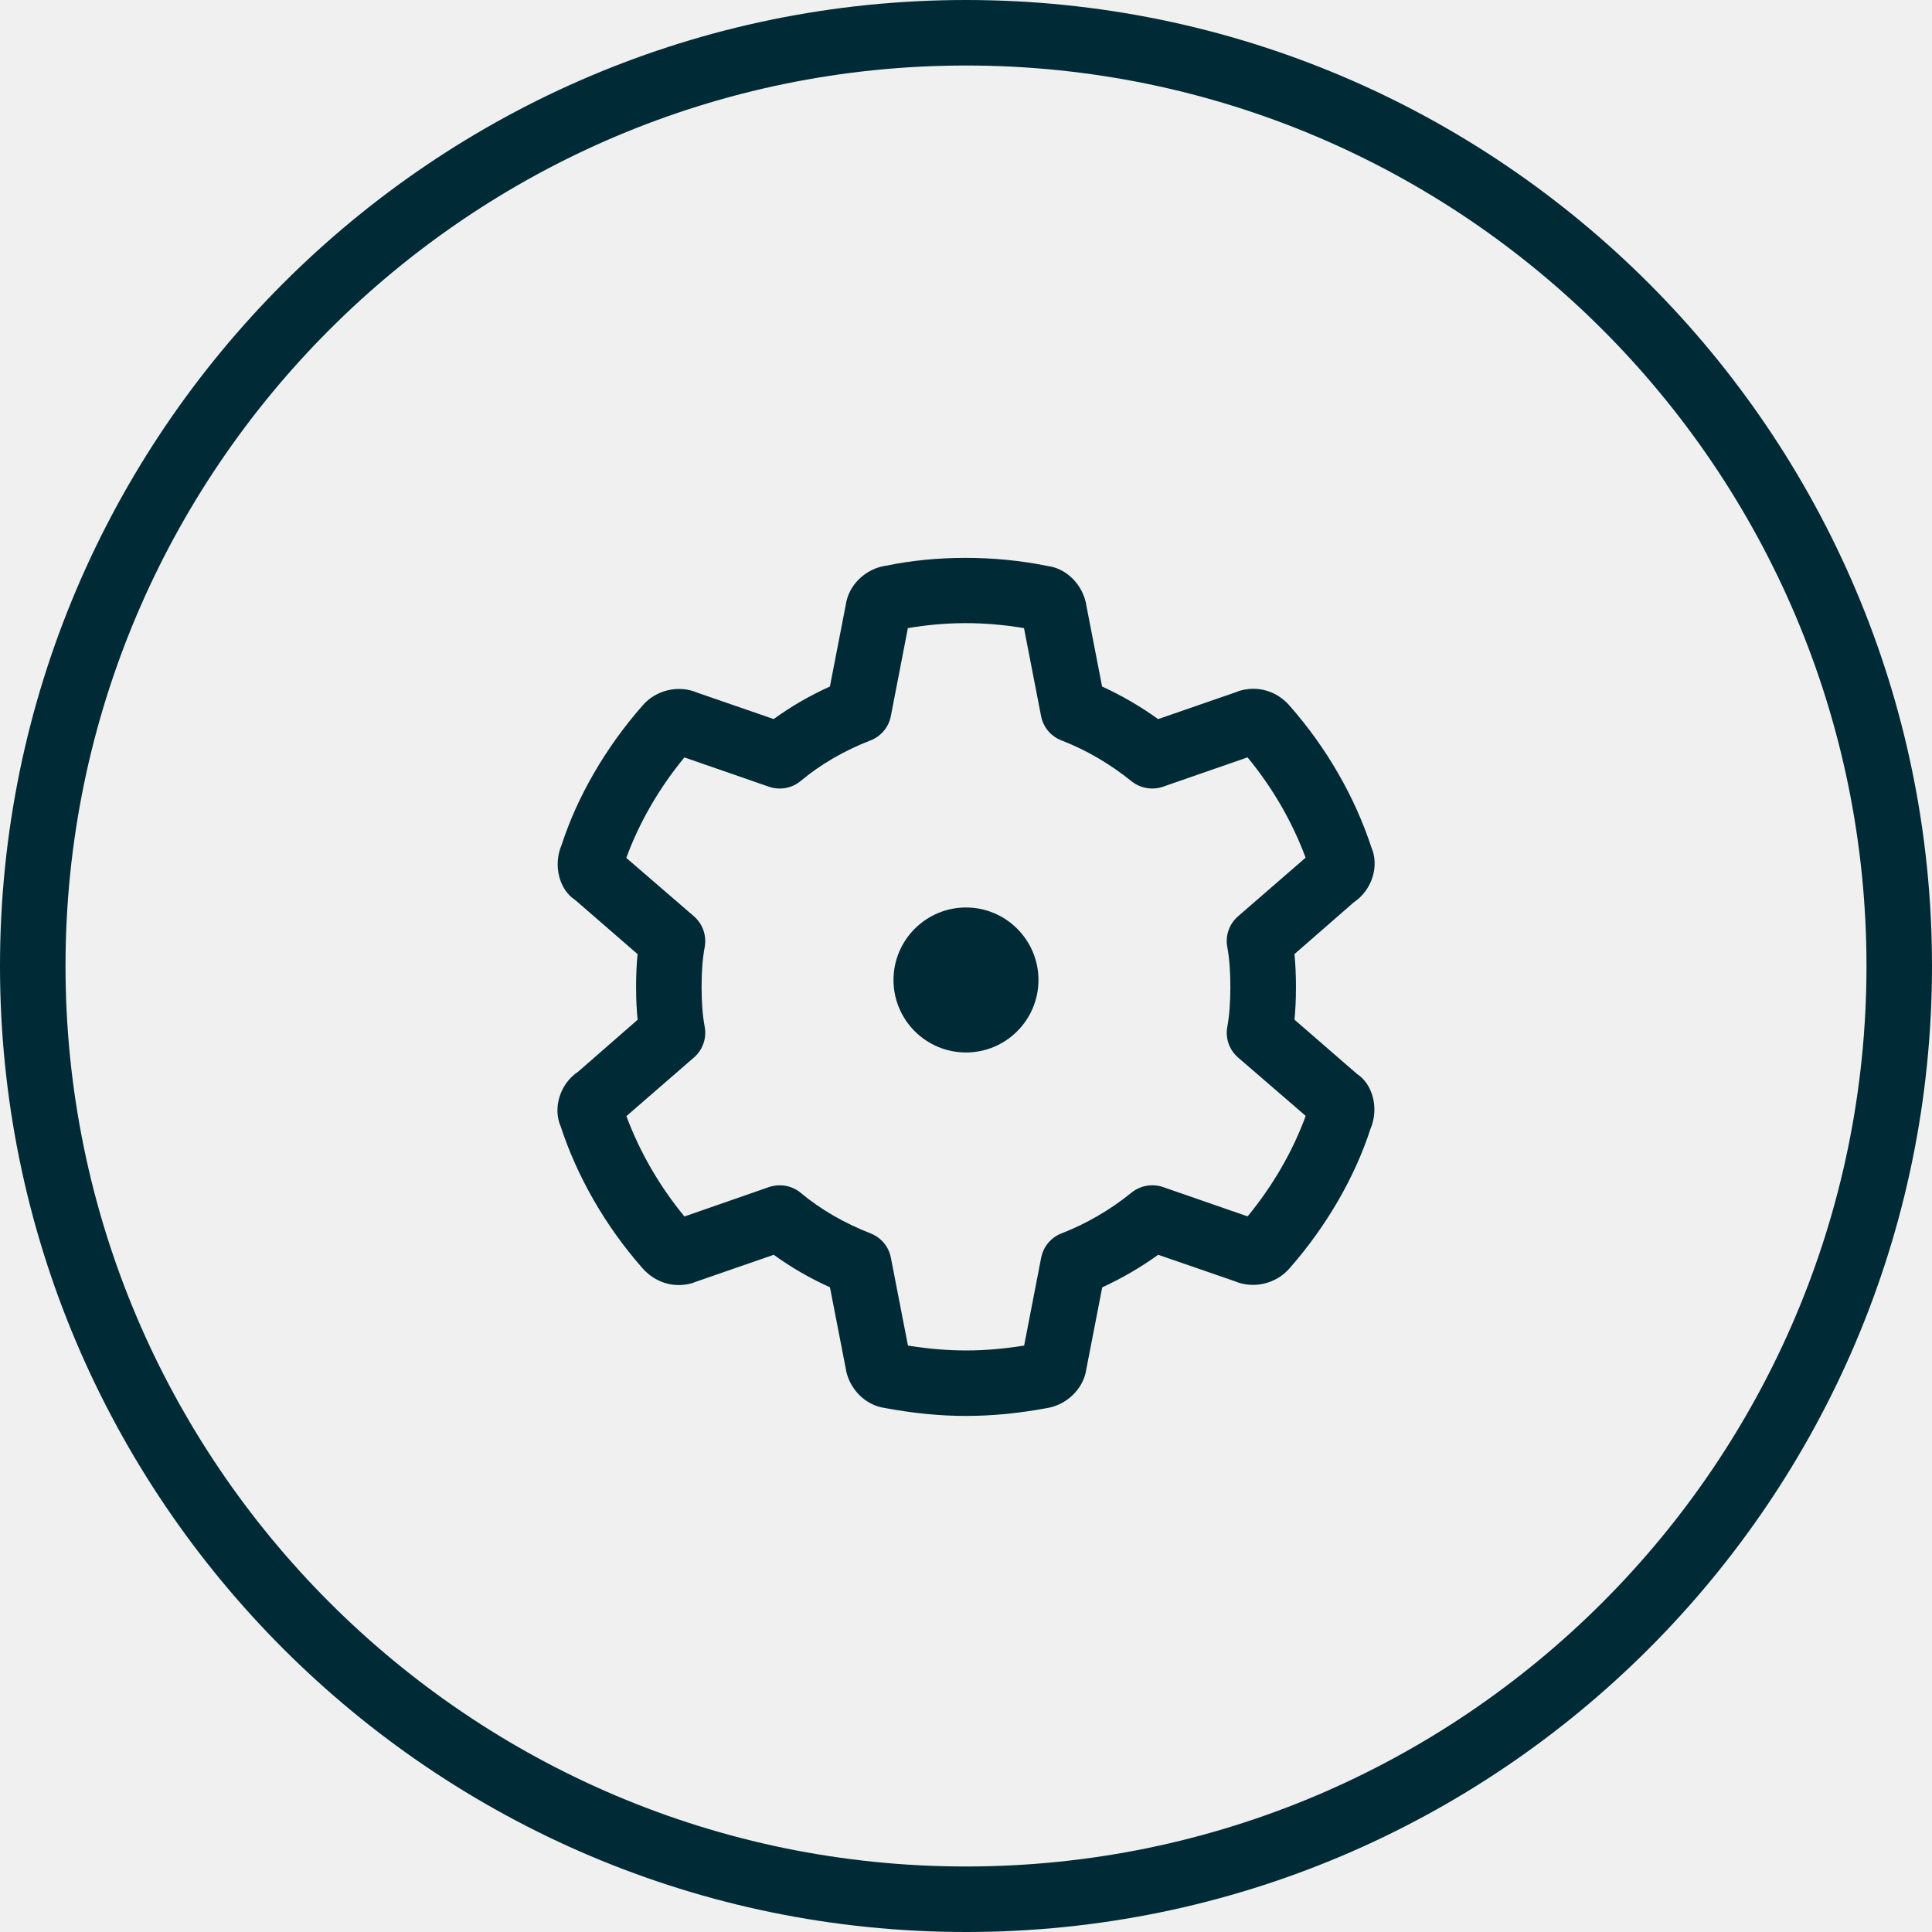
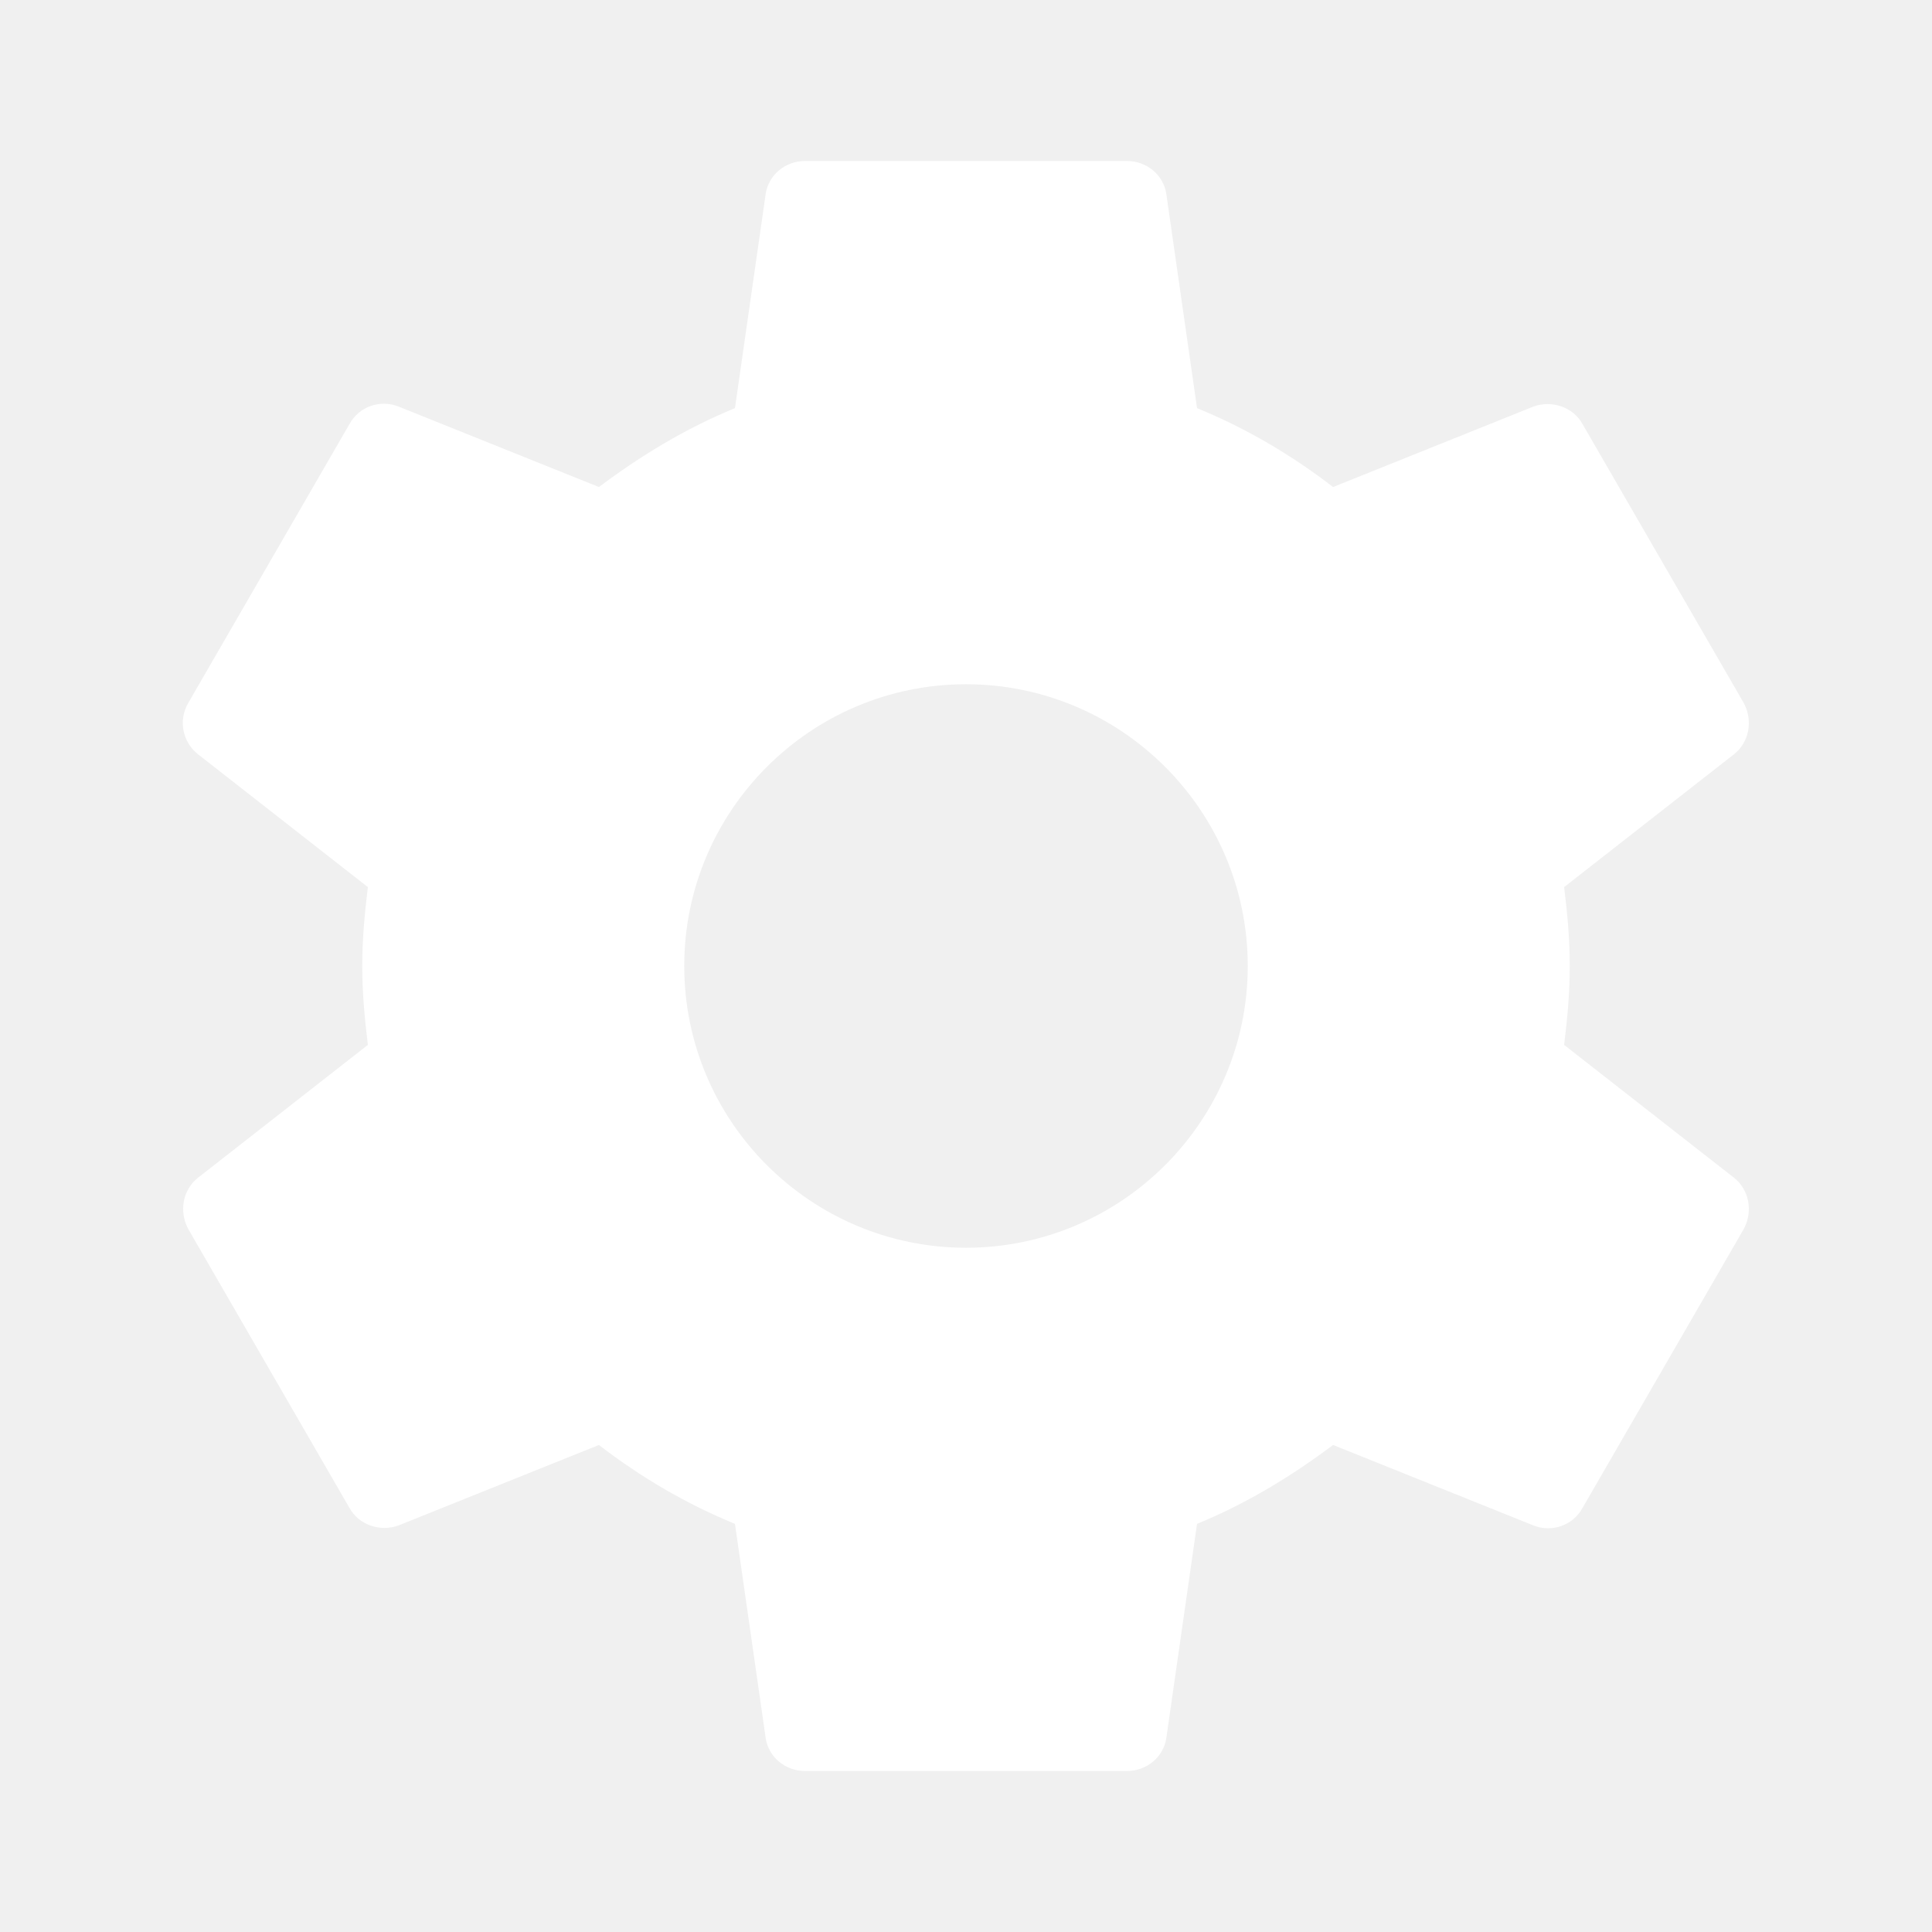
- <svg xmlns="http://www.w3.org/2000/svg" version="1.1" id="Capa_1" x="0px" y="0px" width="512px" height="512px" viewBox="0 0 44.236 44.236" style="enable-background:new 0 0 44.236 44.236;" xml:space="preserve">
-   <g>
-     <g>
-       <path d="M22.118,44.236C9.922,44.236,0,34.314,0,22.119C0,9.923,9.922,0,22.118,0s22.118,9.923,22.118,22.119    C44.236,34.314,34.314,44.236,22.118,44.236z M22.118,1.5C10.75,1.5,1.5,10.75,1.5,22.119s9.25,20.617,20.618,20.617    s20.618-9.248,20.618-20.617S33.486,1.5,22.118,1.5z" fill="#002b36" />
-       <g>
-         <circle cx="22.118" cy="22.438" r="1.41" fill="#002b36" />
-         <path d="M22.118,24.098c-0.916,0-1.66-0.744-1.66-1.66c0-0.915,0.745-1.66,1.66-1.66s1.659,0.745,1.659,1.66     C23.777,23.354,23.034,24.098,22.118,24.098z M22.118,21.277c-0.64,0-1.16,0.521-1.16,1.16s0.521,1.161,1.16,1.161     c0.639,0,1.159-0.521,1.159-1.161S22.758,21.277,22.118,21.277z" fill="#002b36" />
-       </g>
-       <g>
-         <path d="M22.118,32.42c-0.6,0-1.208-0.061-1.86-0.182c-0.446-0.062-0.83-0.444-0.898-0.926l-0.357-1.838     c-0.461-0.207-0.896-0.459-1.287-0.744l-1.798,0.623c-0.087,0.041-0.233,0.07-0.381,0.07c-0.317,0-0.622-0.146-0.837-0.398     c-0.836-0.952-1.482-2.074-1.862-3.233c-0.183-0.418-0.023-0.974,0.403-1.257l1.358-1.186c-0.023-0.23-0.035-0.479-0.035-0.752     c0-0.271,0.011-0.52,0.035-0.75l-1.435-1.245c-0.35-0.226-0.51-0.78-0.303-1.262c0.356-1.098,1.003-2.219,1.847-3.181     c0.299-0.355,0.822-0.488,1.261-0.298l1.746,0.603c0.39-0.284,0.825-0.537,1.287-0.745l0.364-1.874     c0.063-0.447,0.449-0.83,0.932-0.894c1.125-0.234,2.465-0.243,3.693,0.009c0.432,0.055,0.817,0.438,0.886,0.921l0.357,1.838     c0.447,0.204,0.875,0.453,1.283,0.746l1.803-0.624c0.087-0.04,0.232-0.07,0.381-0.07c0.318,0,0.624,0.146,0.838,0.401     c0.834,0.949,1.48,2.07,1.861,3.23c0.183,0.419,0.022,0.974-0.403,1.258l-1.358,1.185c0.022,0.232,0.034,0.48,0.034,0.752     s-0.011,0.52-0.034,0.75l1.434,1.245c0.351,0.226,0.511,0.78,0.304,1.261c-0.356,1.098-1.002,2.22-1.847,3.182     c-0.303,0.357-0.825,0.486-1.262,0.299l-1.75-0.604c-0.406,0.293-0.836,0.541-1.281,0.746l-0.364,1.873     c-0.062,0.444-0.446,0.827-0.927,0.896C23.327,32.359,22.718,32.42,22.118,32.42z M20.789,30.809c0.96,0.152,1.738,0.146,2.66,0     l0.39-2.012c0.05-0.254,0.226-0.464,0.466-0.557c0.57-0.221,1.111-0.535,1.607-0.936c0.201-0.162,0.472-0.207,0.716-0.125     l1.938,0.672c0.58-0.705,1.033-1.49,1.33-2.301l-1.549-1.337c-0.201-0.174-0.295-0.442-0.246-0.703     c0.047-0.259,0.07-0.558,0.07-0.914s-0.023-0.654-0.07-0.913c-0.05-0.261,0.045-0.529,0.246-0.703l1.547-1.342     c-0.313-0.838-0.764-1.611-1.33-2.297l-1.938,0.673c-0.244,0.083-0.516,0.036-0.717-0.125c-0.495-0.4-1.035-0.715-1.605-0.936     c-0.242-0.093-0.418-0.303-0.467-0.557l-0.391-2.014c-0.926-0.156-1.792-0.148-2.659,0l-0.39,2.014     c-0.049,0.254-0.225,0.464-0.466,0.557c-0.598,0.231-1.149,0.552-1.595,0.926c-0.202,0.17-0.478,0.22-0.728,0.135l-1.938-0.672     c-0.581,0.707-1.034,1.491-1.33,2.301l1.549,1.337c0.201,0.175,0.294,0.442,0.246,0.705c-0.048,0.255-0.071,0.553-0.071,0.911     s0.023,0.657,0.071,0.912c0.049,0.263-0.044,0.53-0.246,0.705l-1.547,1.343c0.313,0.836,0.763,1.609,1.329,2.297l1.938-0.674     c0.251-0.084,0.526-0.033,0.728,0.135c0.446,0.375,0.998,0.693,1.595,0.926c0.241,0.093,0.417,0.303,0.466,0.557L20.789,30.809z" fill="#002b36" />
-       </g>
-     </g>
-   </g>
-   <g>
- </g>
-   <g>
- </g>
-   <g>
- </g>
-   <g>
- </g>
-   <g>
- </g>
-   <g>
- </g>
-   <g>
- </g>
-   <g>
- </g>
-   <g>
- </g>
-   <g>
- </g>
-   <g>
- </g>
-   <g>
- </g>
-   <g>
- </g>
-   <g>
- </g>
-   <g>
- </g>
+ <svg xmlns="http://www.w3.org/2000/svg" fill="#FFFFFF" height="24" viewBox="0 0 24 24" width="24">
+   <path d="M0 0h24v24H0z" fill="none" />
+   <path d="M19.43 12.98c.04-.32.07-.64.07-.98s-.03-.66-.07-.98l2.11-1.65c.19-.15.24-.42.12-.64l-2-3.46c-.12-.22-.39-.3-.61-.22l-2.49 1c-.52-.4-1.08-.73-1.69-.98l-.38-2.65C14.46 2.18 14.25 2 14 2h-4c-.25 0-.46.18-.49.42l-.38 2.65c-.61.25-1.17.59-1.69.98l-2.49-1c-.23-.09-.49 0-.61.22l-2 3.46c-.13.22-.07.49.12.64l2.11 1.65c-.04.32-.07.65-.07.98s.03.66.07.98l-2.11 1.65c-.19.15-.24.42-.12.64l2 3.46c.12.22.39.3.61.22l2.49-1c.52.4 1.08.73 1.69.98l.38 2.65c.03.24.24.42.49.42h4c.25 0 .46-.18.49-.42l.38-2.65c.61-.25 1.17-.59 1.69-.98l2.49 1c.23.09.49 0 .61-.22l2-3.46c.12-.22.07-.49-.12-.64l-2.11-1.65zM12 15.5c-1.93 0-3.5-1.57-3.5-3.5s1.57-3.5 3.5-3.5 3.5 1.57 3.5 3.5-1.57 3.5-3.5 3.5z" />
</svg>
